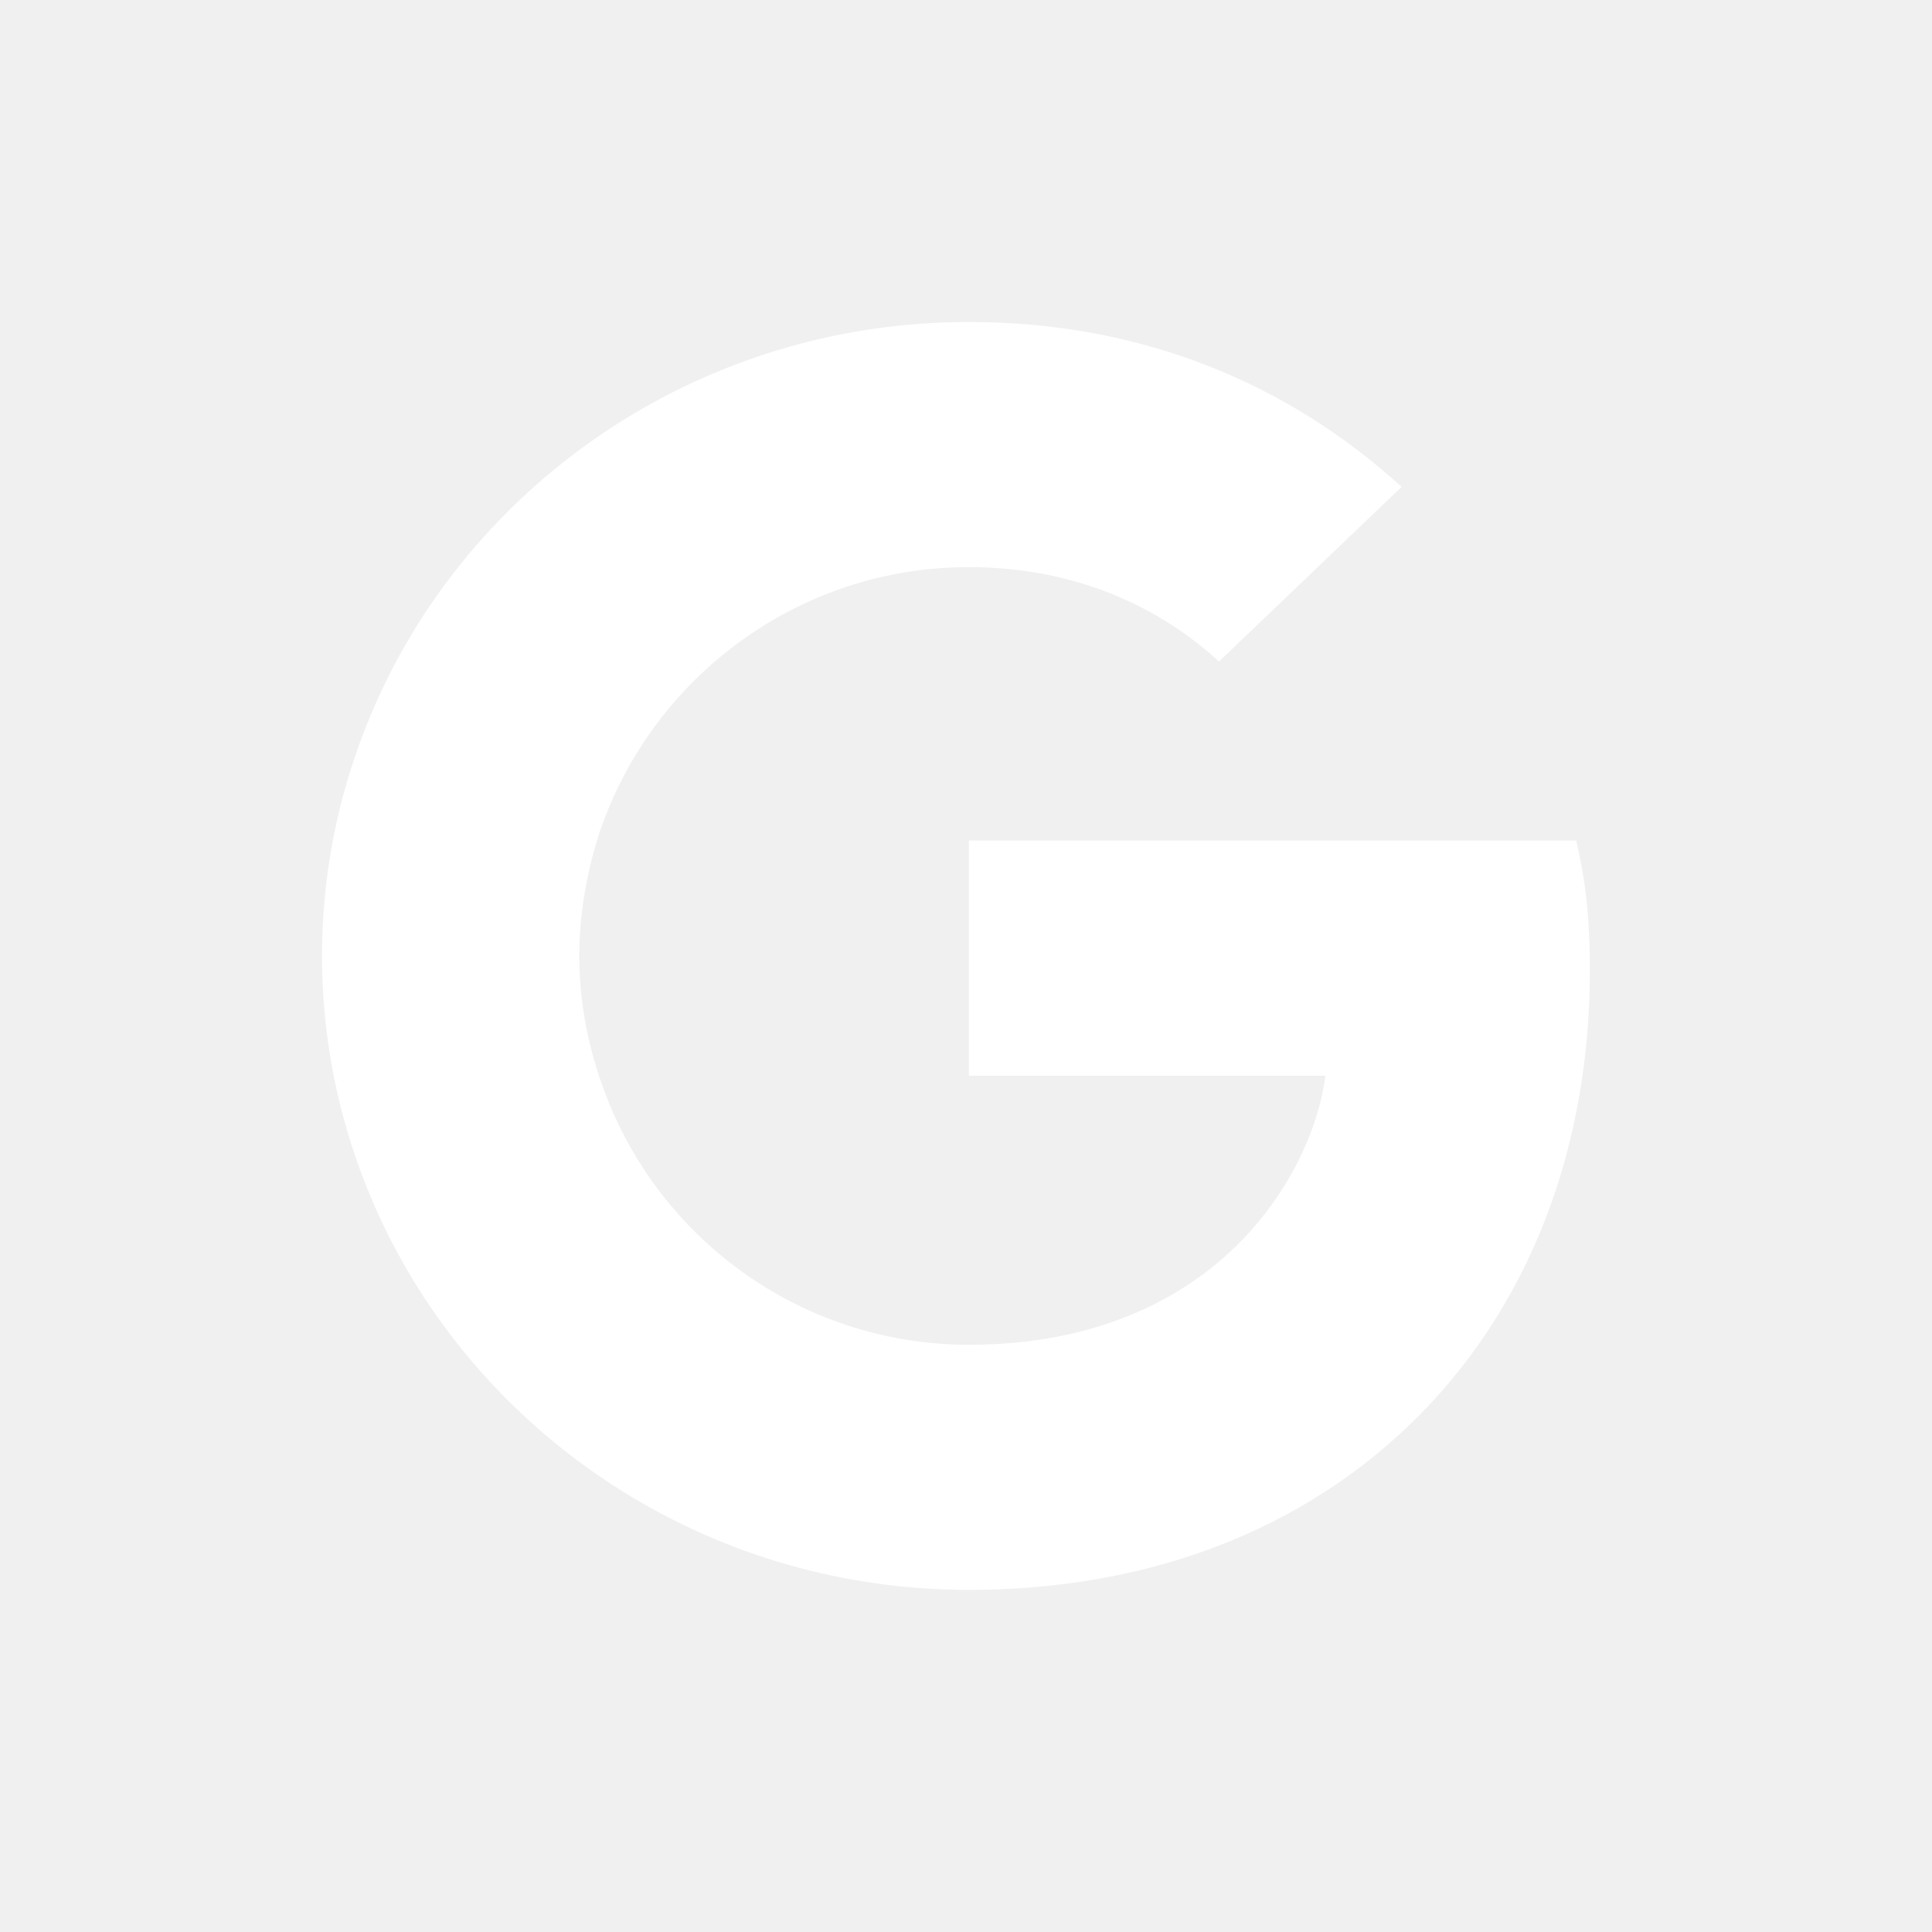
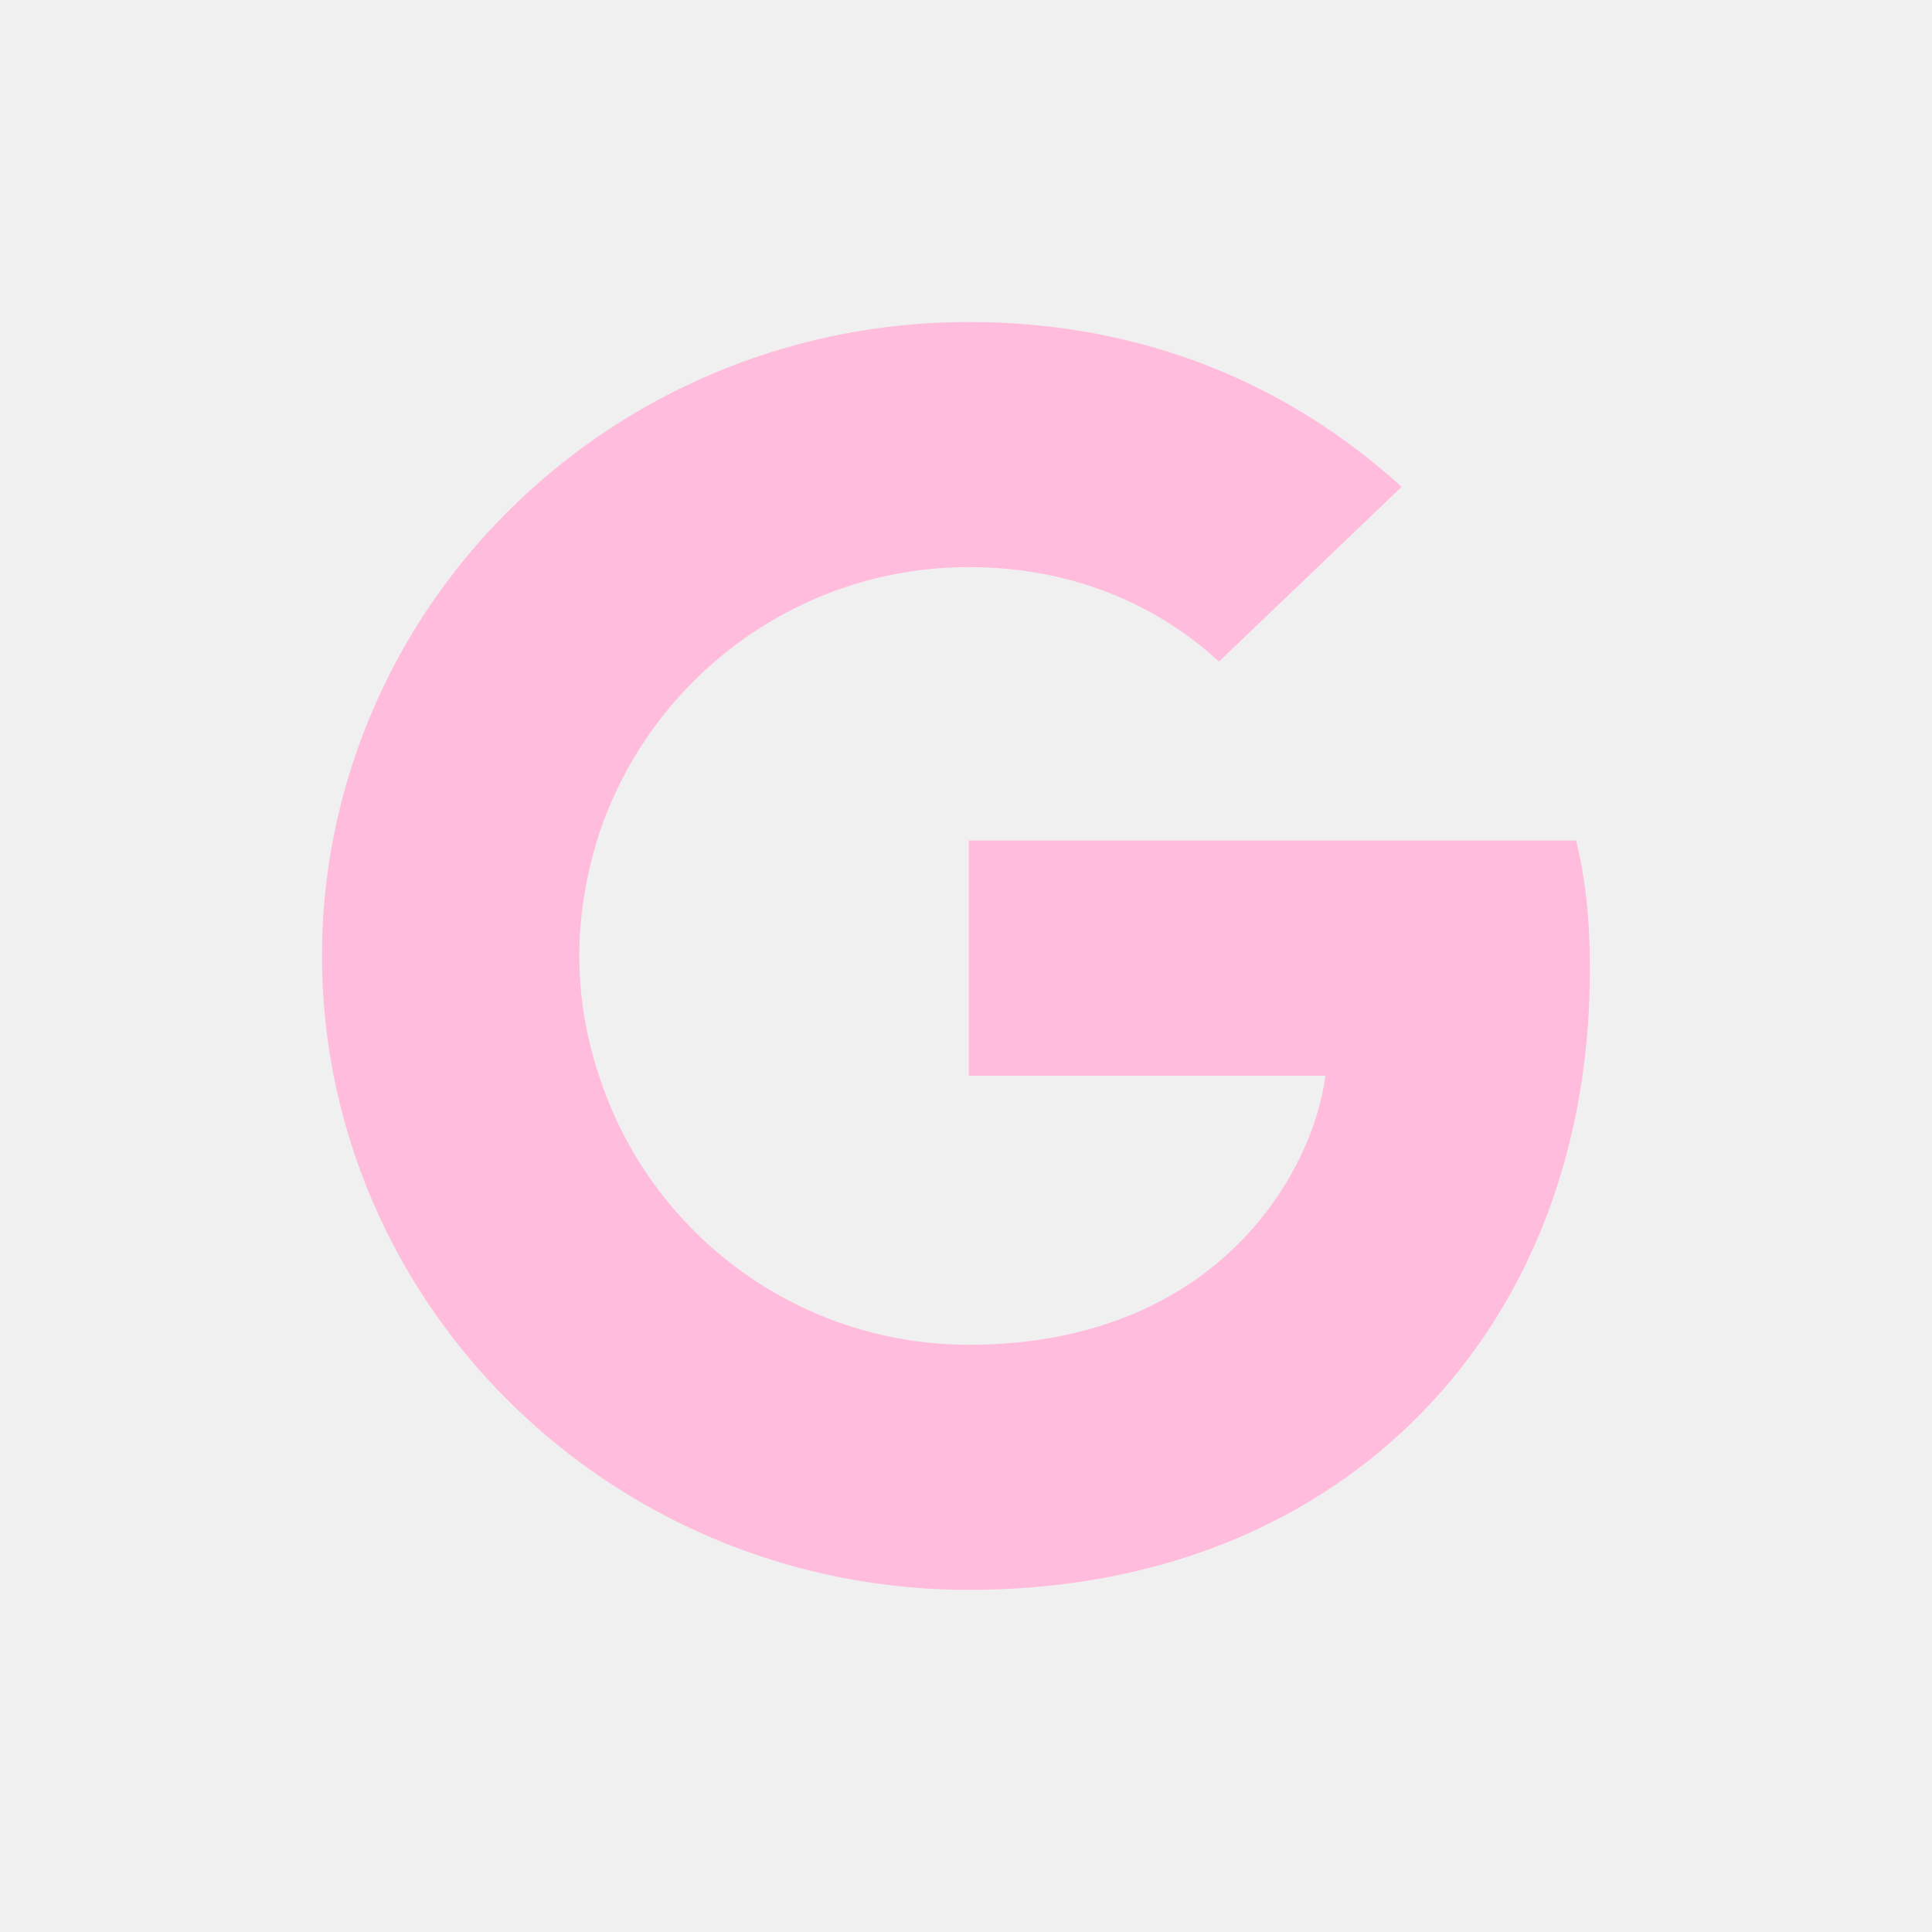
<svg xmlns="http://www.w3.org/2000/svg" width="24" height="24" viewBox="0 0 24 24" fill="none">
-   <path d="M19.75 12.051C19.75 11.403 19.696 10.931 19.58 10.441H12.035V13.363H16.464C16.375 14.089 15.892 15.183 14.821 15.918L14.806 16.016L17.191 17.827L17.357 17.843C18.874 16.469 19.75 14.448 19.75 12.051Z" fill="white" />
-   <path d="M12.036 19.75C14.206 19.75 16.027 19.05 17.357 17.842L14.822 15.917C14.143 16.381 13.232 16.705 12.036 16.705C9.911 16.705 8.107 15.331 7.465 13.432L7.37 13.44L4.89 15.322L4.857 15.41C6.179 17.982 8.893 19.75 12.036 19.75Z" fill="white" />
-   <path d="M7.464 13.433C7.295 12.943 7.196 12.418 7.196 11.876C7.196 11.333 7.295 10.808 7.455 10.318L7.451 10.214L4.939 8.302L4.857 8.341C4.312 9.408 4 10.607 4 11.876C4 13.145 4.312 14.343 4.857 15.411L7.464 13.433Z" fill="white" />
-   <path d="M12.036 7.045C13.545 7.045 14.563 7.684 15.143 8.218L17.411 6.048C16.018 4.779 14.206 4 12.036 4C8.893 4 6.179 5.767 4.857 8.34L7.456 10.318C8.107 8.419 9.911 7.045 12.036 7.045Z" fill="white" />
+   <path d="M19.75 12.051C19.75 11.403 19.696 10.931 19.58 10.441H12.035V13.363H16.464C16.375 14.089 15.892 15.183 14.821 15.918L14.806 16.016L17.191 17.827L17.357 17.843C18.874 16.469 19.75 14.448 19.75 12.051Z" fill="#FFBCDC" />
+   <path d="M12.036 19.75C14.206 19.75 16.027 19.05 17.357 17.842L14.822 15.917C14.143 16.381 13.232 16.705 12.036 16.705C9.911 16.705 8.107 15.331 7.465 13.432L7.37 13.44L4.89 15.322L4.857 15.41C6.179 17.982 8.893 19.75 12.036 19.75Z" fill="#FFBCDC" />
+   <path d="M7.464 13.433C7.295 12.943 7.196 12.418 7.196 11.876C7.196 11.333 7.295 10.808 7.455 10.318L7.451 10.214L4.939 8.302L4.857 8.341C4.312 9.408 4 10.607 4 11.876C4 13.145 4.312 14.343 4.857 15.411L7.464 13.433Z" fill="#FFBCDC" />
+   <path d="M12.036 7.045C13.545 7.045 14.563 7.684 15.143 8.218L17.411 6.048C16.018 4.779 14.206 4 12.036 4C8.893 4 6.179 5.767 4.857 8.34L7.456 10.318C8.107 8.419 9.911 7.045 12.036 7.045Z" fill="#FFBCDC" />
</svg>
